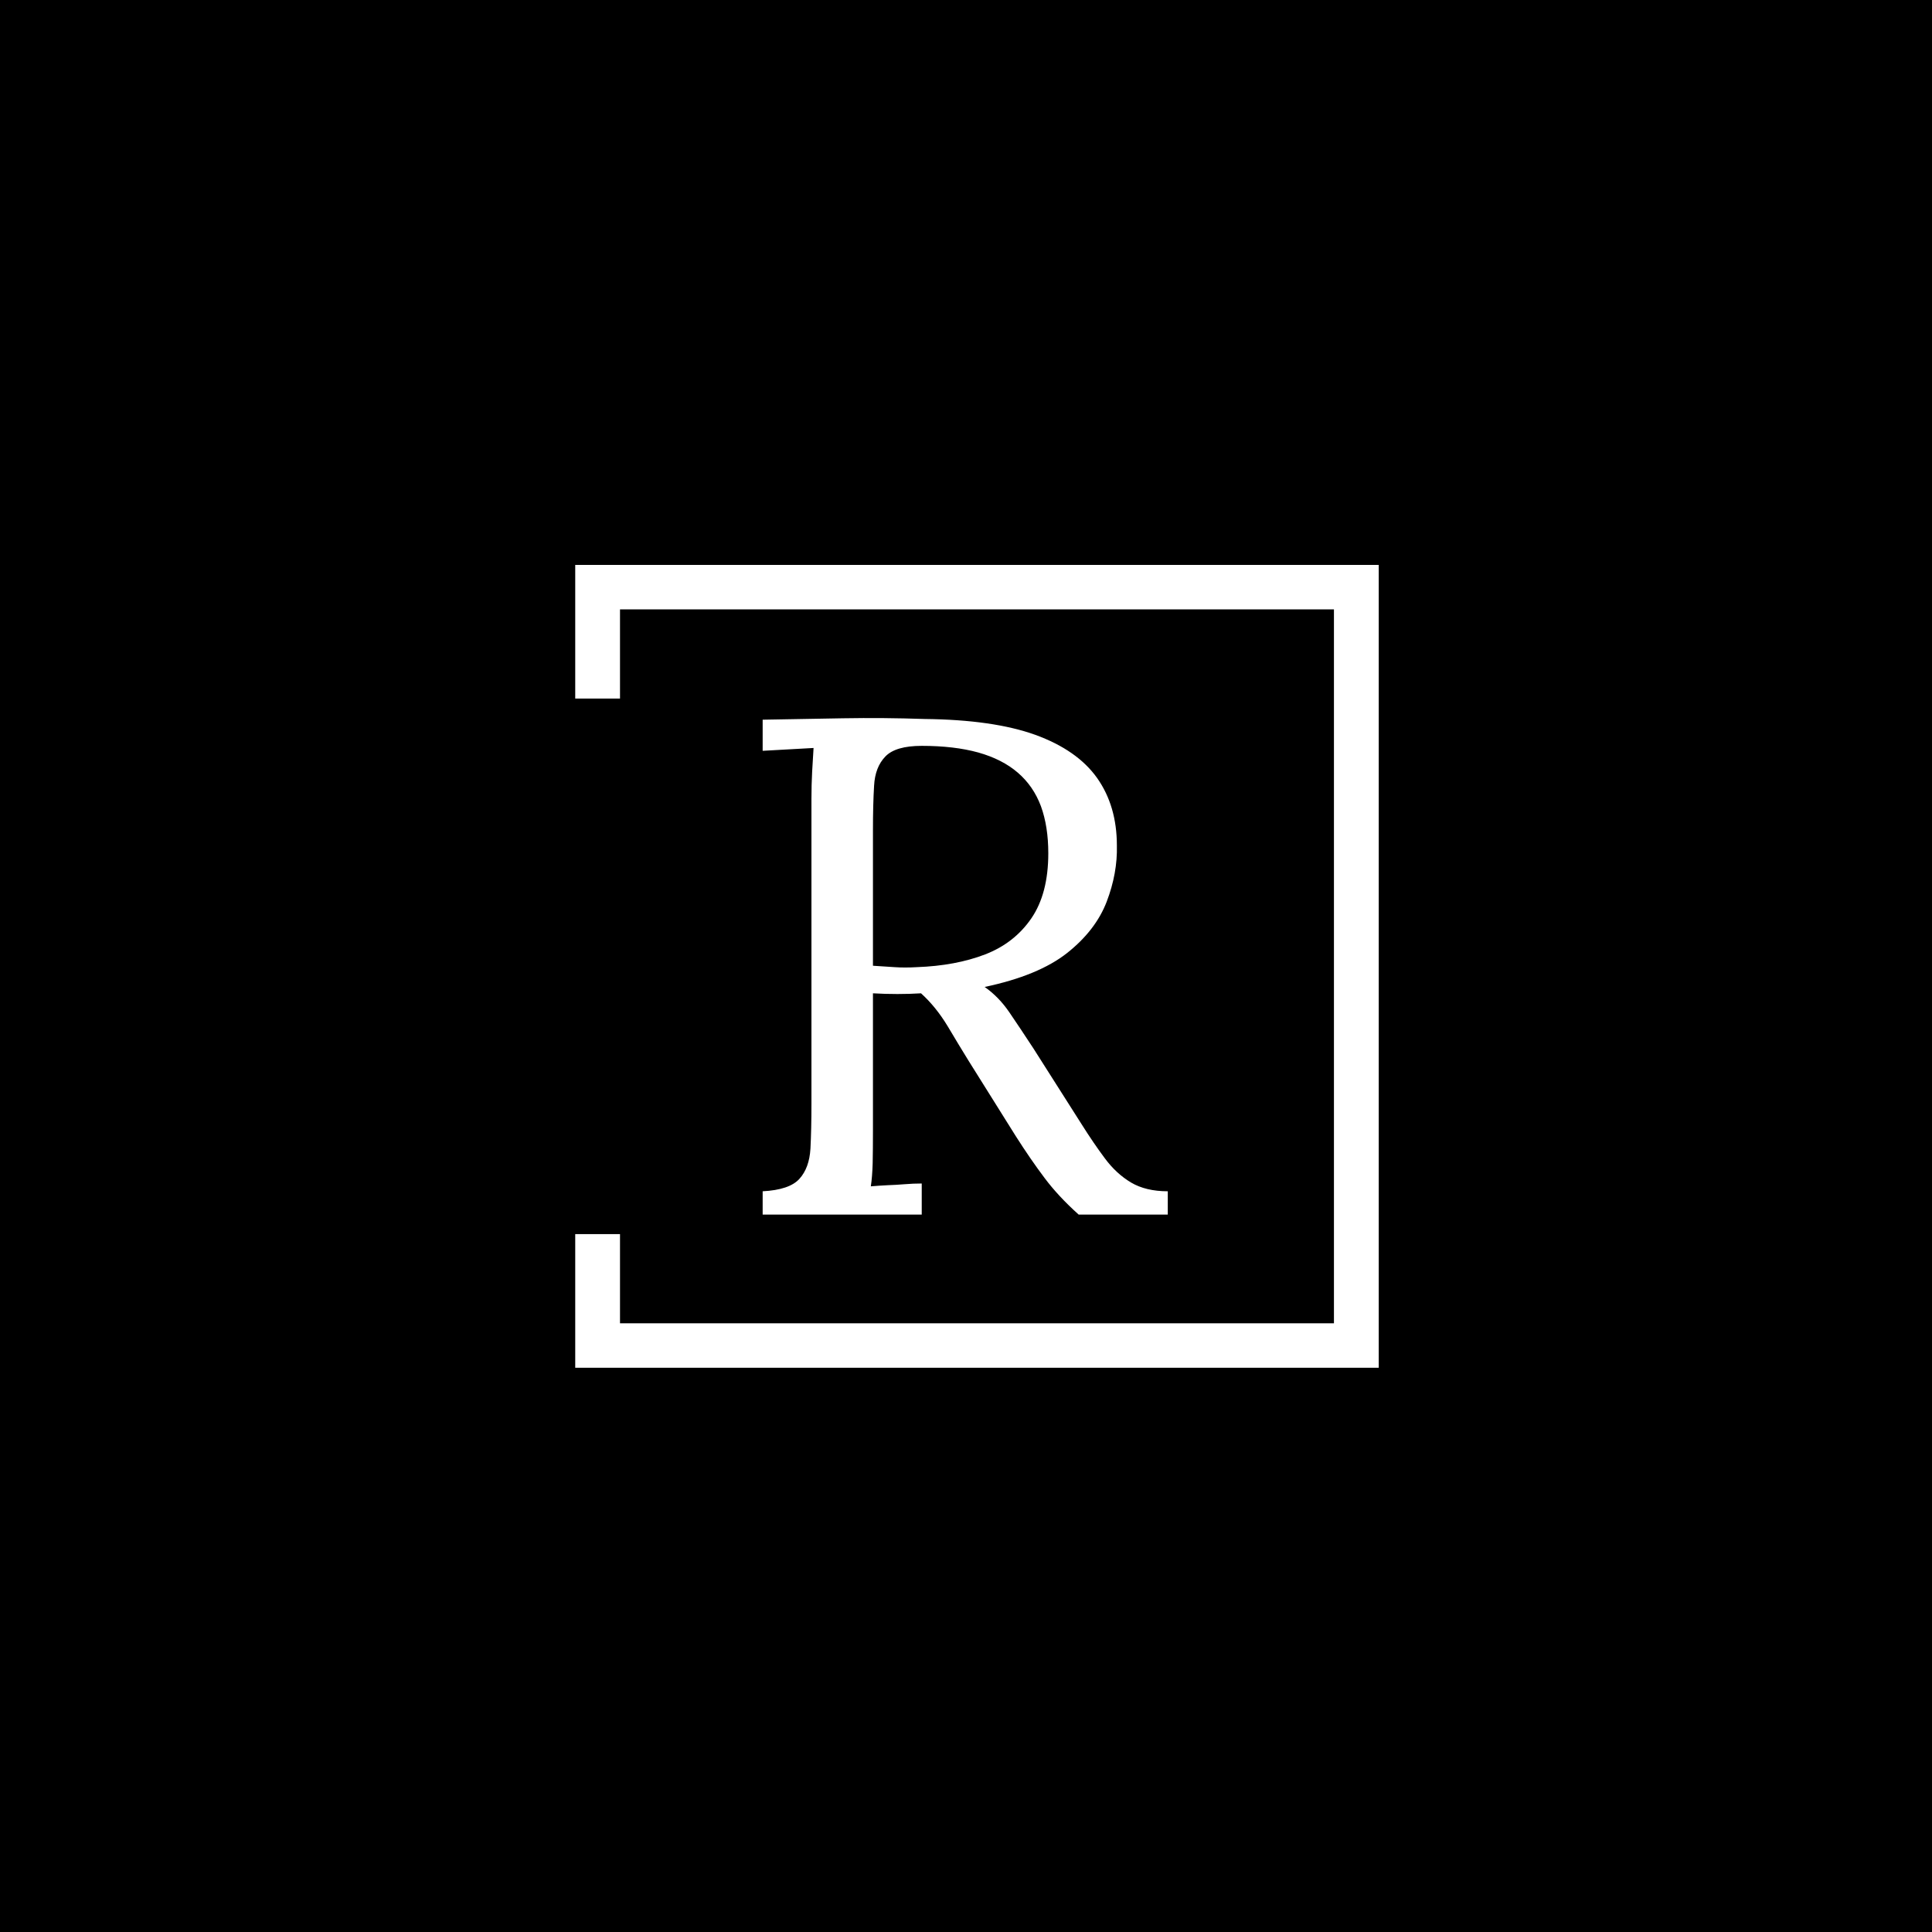
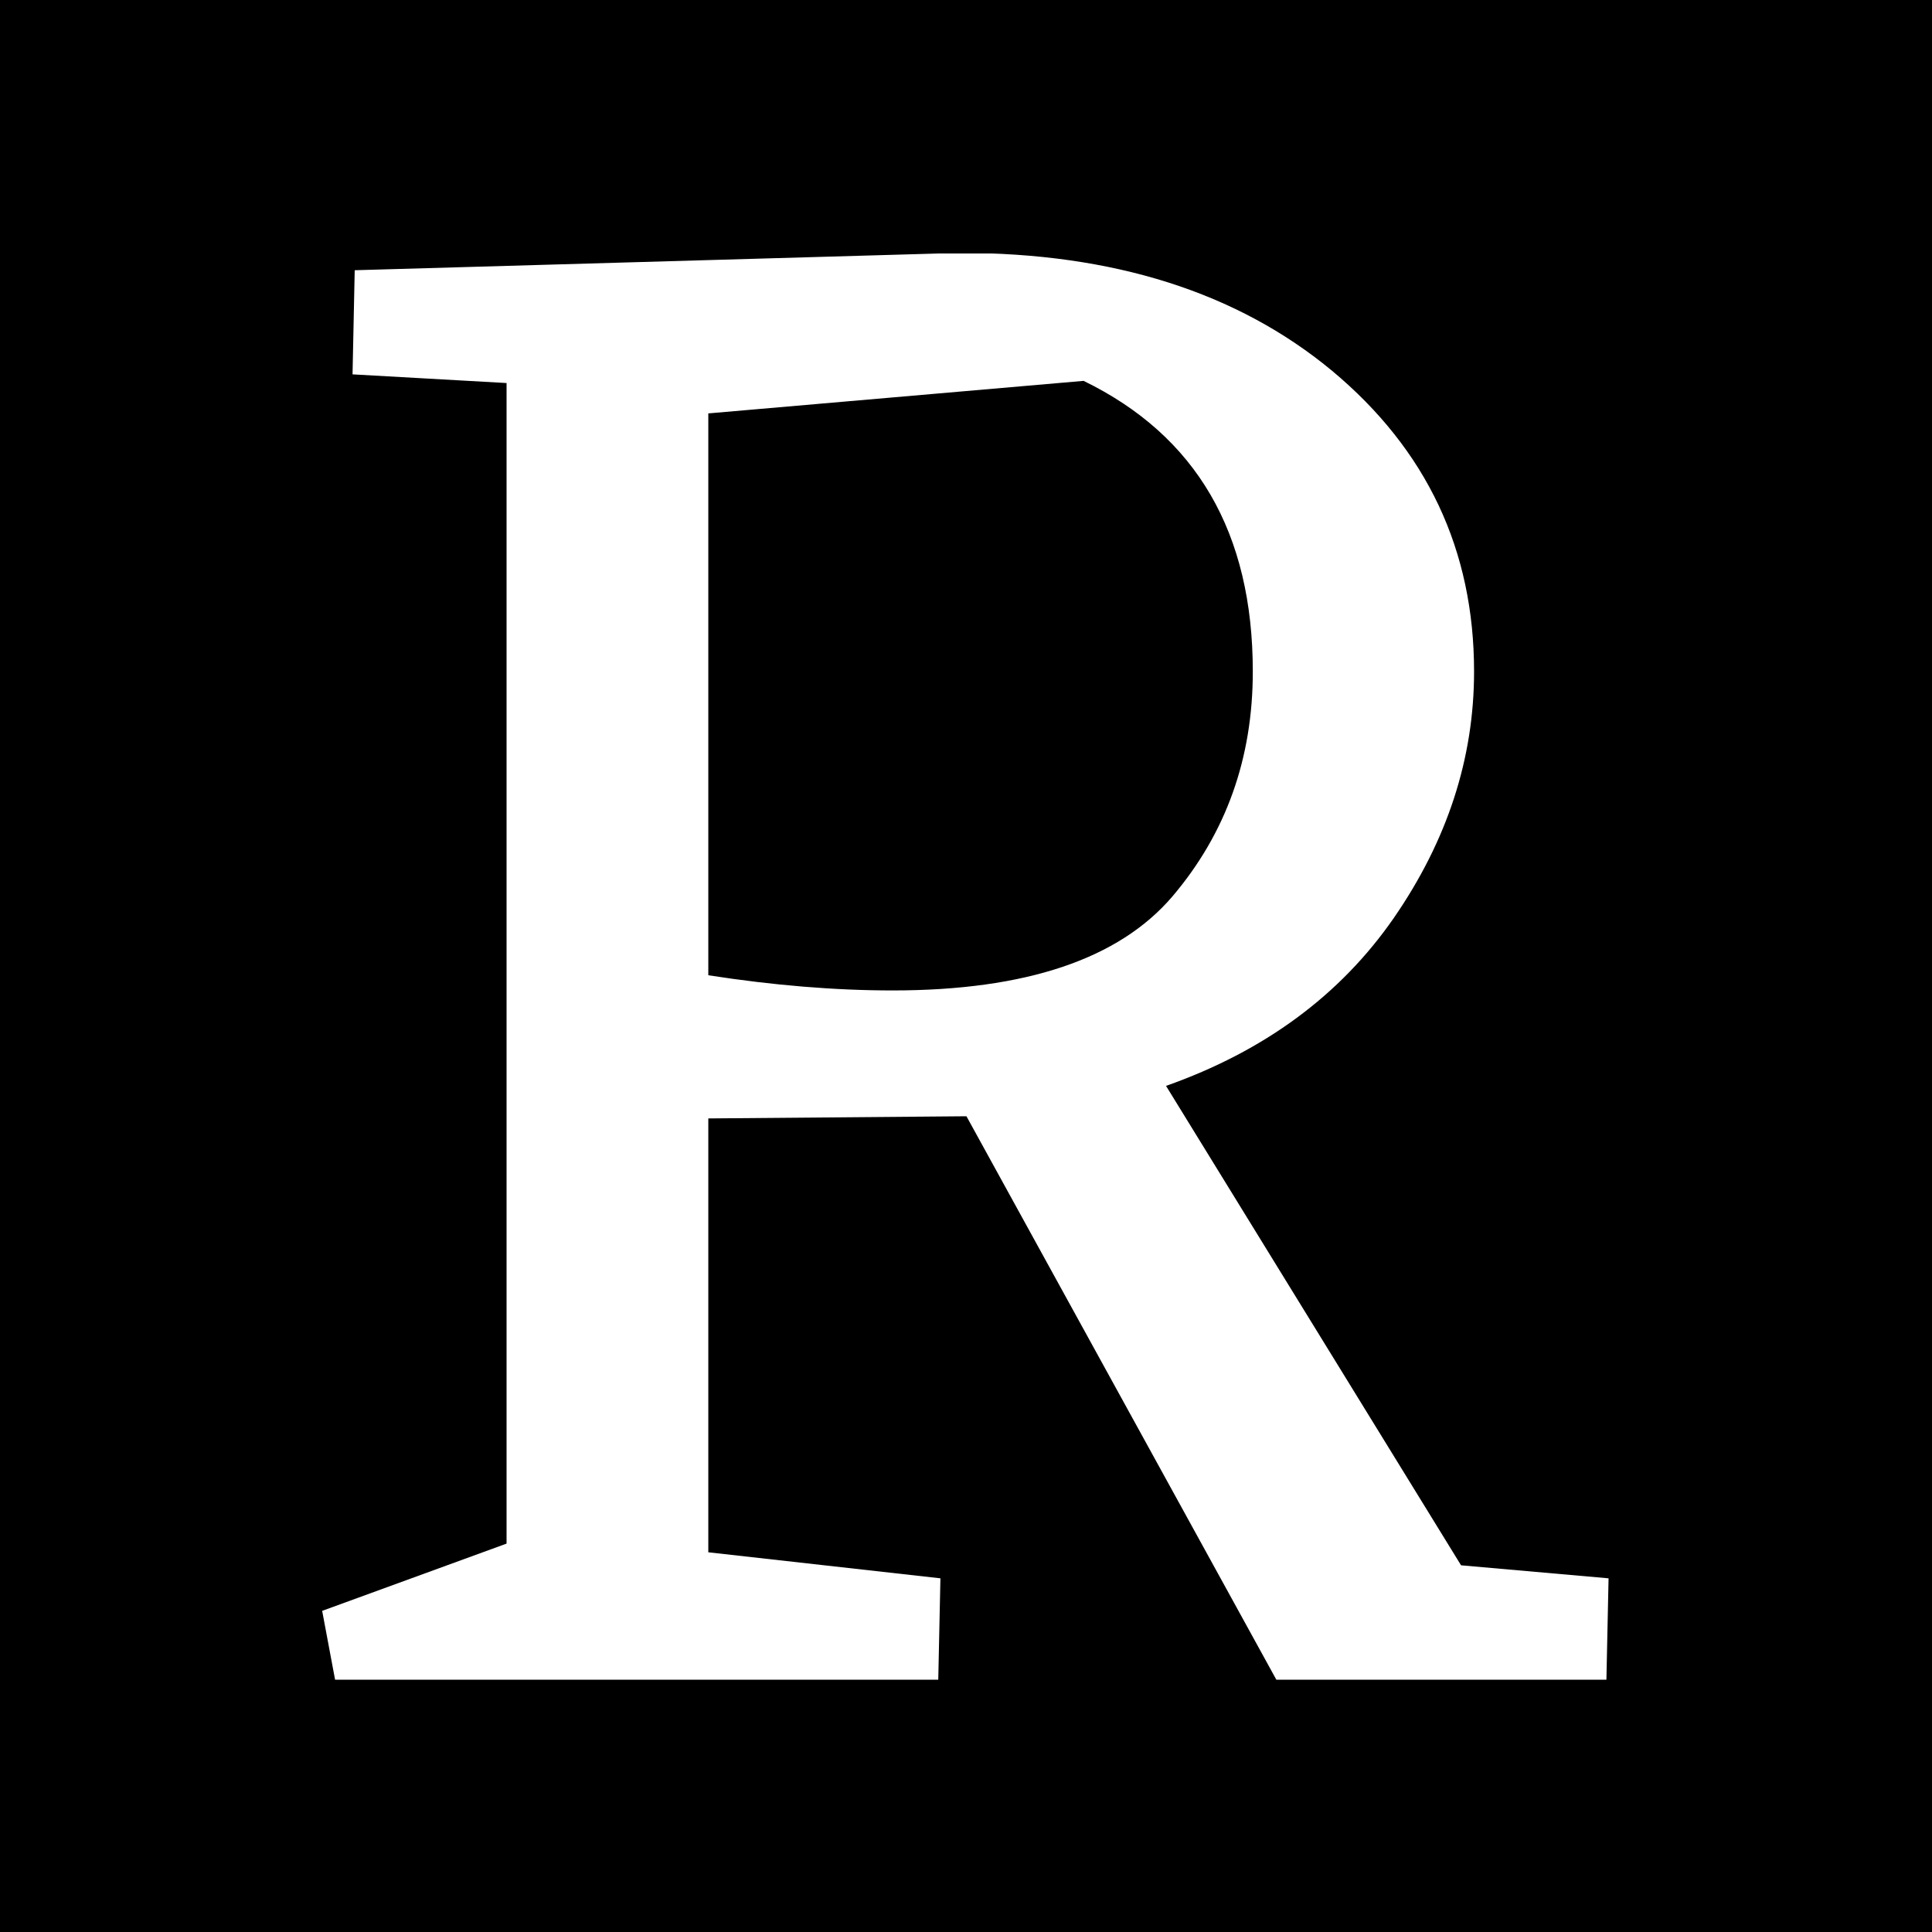
<svg xmlns="http://www.w3.org/2000/svg" version="1.1" width="1500" height="1500" viewBox="0 0 1500 1500">
  <rect width="1500" height="1500" fill="#000000" />
-   <g transform="matrix(0.6666667,0,0,0.6666667,249.3939,438.5857)">
-     <svg viewBox="0 0 396 247" data-background-color="#ffffff" preserveAspectRatio="xMidYMid meet" height="935" width="1500">
-       <g id="tight-bounds" transform="matrix(1,0,0,1,0.24,-0.1)">
-         <svg viewBox="0 0 395.52 247.2" height="247.2" width="395.52">
+   <g transform="matrix(0.6666667,0,0,0.6666667,249.508,196.7816)">
+     <svg viewBox="0 0 223 247" data-background-color="#293040" preserveAspectRatio="xMidYMid meet" height="1661" width="1500">
+       <g id="tight-bounds" transform="matrix(1,0,0,1,0.1097264,-0.1)">
+         <svg viewBox="0 0 222.781 247.2" height="247.2" width="222.781">
          <g>
-             <svg />
-           </g>
-           <g>
-             <svg viewBox="0 0 395.52 247.2" height="247.2" width="395.52">
-               <g transform="matrix(1,0,0,1,135.4413,47.2152)">
-                 <svg viewBox="0 0 124.637 152.77" height="152.77" width="124.637">
-                   <g>
-                     <svg viewBox="0 0 124.637 152.77" height="152.77" width="124.637">
+             <svg viewBox="0 0 222.781 247.2" height="247.2" width="222.781">
+               <g>
+                 <svg viewBox="0 0 222.781 247.2" height="247.2" width="222.781">
+                   <g id="textblocktransform">
+                     <svg viewBox="0 0 222.781 247.2" height="247.2" width="222.781" id="textblock">
                      <g>
-                         <svg viewBox="0 0 124.637 152.77" height="152.77" width="124.637">
-                           <g>
-                             <svg viewBox="0 0 124.637 152.77" height="152.77" width="124.637">
-                               <g id="textblocktransform">
-                                 <svg viewBox="0 0 124.637 152.77" height="152.77" width="124.637" id="textblock">
-                                   <g>
-                                     <svg viewBox="0 0 124.637 152.77" height="152.77" width="124.637">
-                                       <g transform="matrix(1,0,0,1,0,0)">
-                                         <svg width="124.637" viewBox="2.75 -35.117 28.65 35.117" height="152.77" data-palette-color="#ceb700">
-                                           <path d="M14 0L2.75 0 2.75-1.65Q4.65-1.75 5.35-2.53 6.05-3.3 6.13-4.67 6.2-6.05 6.2-7.8L6.2-7.8 6.2-29.4Q6.2-30.4 6.25-31.33 6.3-32.25 6.35-33L6.35-33Q5.45-32.95 4.55-32.9 3.65-32.85 2.75-32.8L2.75-32.8 2.75-35Q5.55-35.05 8.43-35.1 11.3-35.15 14.2-35.05L14.2-35.05Q19.05-35 22.03-33.93 25-32.85 26.4-30.88 27.8-28.9 27.8-26.1L27.8-26.1Q27.85-24.15 27.08-22.13 26.3-20.1 24.28-18.5 22.25-16.9 18.45-16.1L18.45-16.1Q19.45-15.4 20.2-14.3 20.95-13.2 21.9-11.75L21.9-11.75 25.3-6.4Q26.15-5.05 26.95-3.98 27.75-2.9 28.8-2.27 29.85-1.65 31.4-1.65L31.4-1.65 31.4 0 25.1 0Q23.65-1.3 22.68-2.6 21.7-3.9 20.65-5.55L20.65-5.55 17.3-10.9Q16.65-11.95 15.83-13.33 15-14.7 13.95-15.65L13.95-15.65Q13.15-15.6 12.28-15.6 11.4-15.6 10.55-15.65L10.55-15.65 10.55-5.95Q10.55-4.6 10.53-3.63 10.5-2.65 10.4-2L10.4-2Q11-2.05 11.6-2.08 12.2-2.1 12.8-2.15 13.4-2.2 14-2.2L14-2.2 14 0ZM13.65-17.5L13.65-17.5Q16.4-17.6 18.48-18.4 20.55-19.2 21.75-20.95 22.95-22.7 22.95-25.55L22.95-25.55Q22.95-27.45 22.43-28.88 21.9-30.3 20.8-31.25 19.7-32.2 18-32.68 16.3-33.15 14-33.15L14-33.15Q12.15-33.15 11.43-32.4 10.7-31.65 10.63-30.33 10.55-29 10.55-27.2L10.55-27.2 10.55-17.6Q11.35-17.55 12.08-17.5 12.8-17.45 13.65-17.5Z" opacity="1" transform="matrix(1,0,0,1,0,0)" fill="#ffffff" class="wordmark-text-0" data-fill-palette-color="primary" id="text-0" />
-                                         </svg>
-                                       </g>
-                                     </svg>
-                                   </g>
-                                 </svg>
+                         <svg viewBox="0 0 222.781 247.2" height="247.2" width="222.781">
+                           <g transform="matrix(1,0,0,1,0,0)">
+                             <svg width="222.781" viewBox="1.5 -32.9 29.65 32.9" height="247.2" data-palette-color="#d5b263">
+                               <g class="wordmark-text-0" data-fill-palette-color="primary" id="text-0">
+                                 <path d="M27.75-2.65L31.15-2.35 31.1 0 23.5 0 16.35-13 10.4-12.95 10.4-2.95 15.75-2.35 15.7 0 1.8 0 1.5-1.6 5.75-3.15 5.75-29.9 2.2-30.1 2.25-32.5 16.2-32.9Q21.5-32.9 24.78-30.18 28.05-27.45 28.05-23.25L28.05-23.25Q28.05-20.25 26.2-17.57 24.35-14.9 20.95-13.7L20.95-13.7 27.75-2.65ZM10.4-29.2L10.4-16.25Q12.65-15.9 14.65-15.9L14.65-15.9Q19.25-15.9 21.1-18.07 22.95-20.25 22.95-23.25L22.95-23.25Q22.95-28.05 19.05-29.95L19.05-29.95 10.4-29.2Z" fill="#ffffff" data-fill-palette-color="primary" />
                              </g>
                            </svg>
                          </g>
                        </svg>
                      </g>
                    </svg>
                  </g>
                </svg>
              </g>
-               <path d="M77.777 41.215L77.777 0 324.977 0 324.977 247.2 77.777 247.2 77.777 205.985 91.554 205.985 91.554 233.423 311.2 233.423 311.2 13.777 91.554 13.777 91.554 41.215Z" fill="#ffffff" stroke="transparent" data-fill-palette-color="tertiary" />
            </svg>
          </g>
          <defs />
        </svg>
-         <rect width="395.52" height="247.2" fill="none" stroke="none" visibility="hidden" />
+         <rect width="222.781" height="247.2" fill="none" stroke="none" visibility="hidden" />
      </g>
    </svg>
  </g>
</svg>
